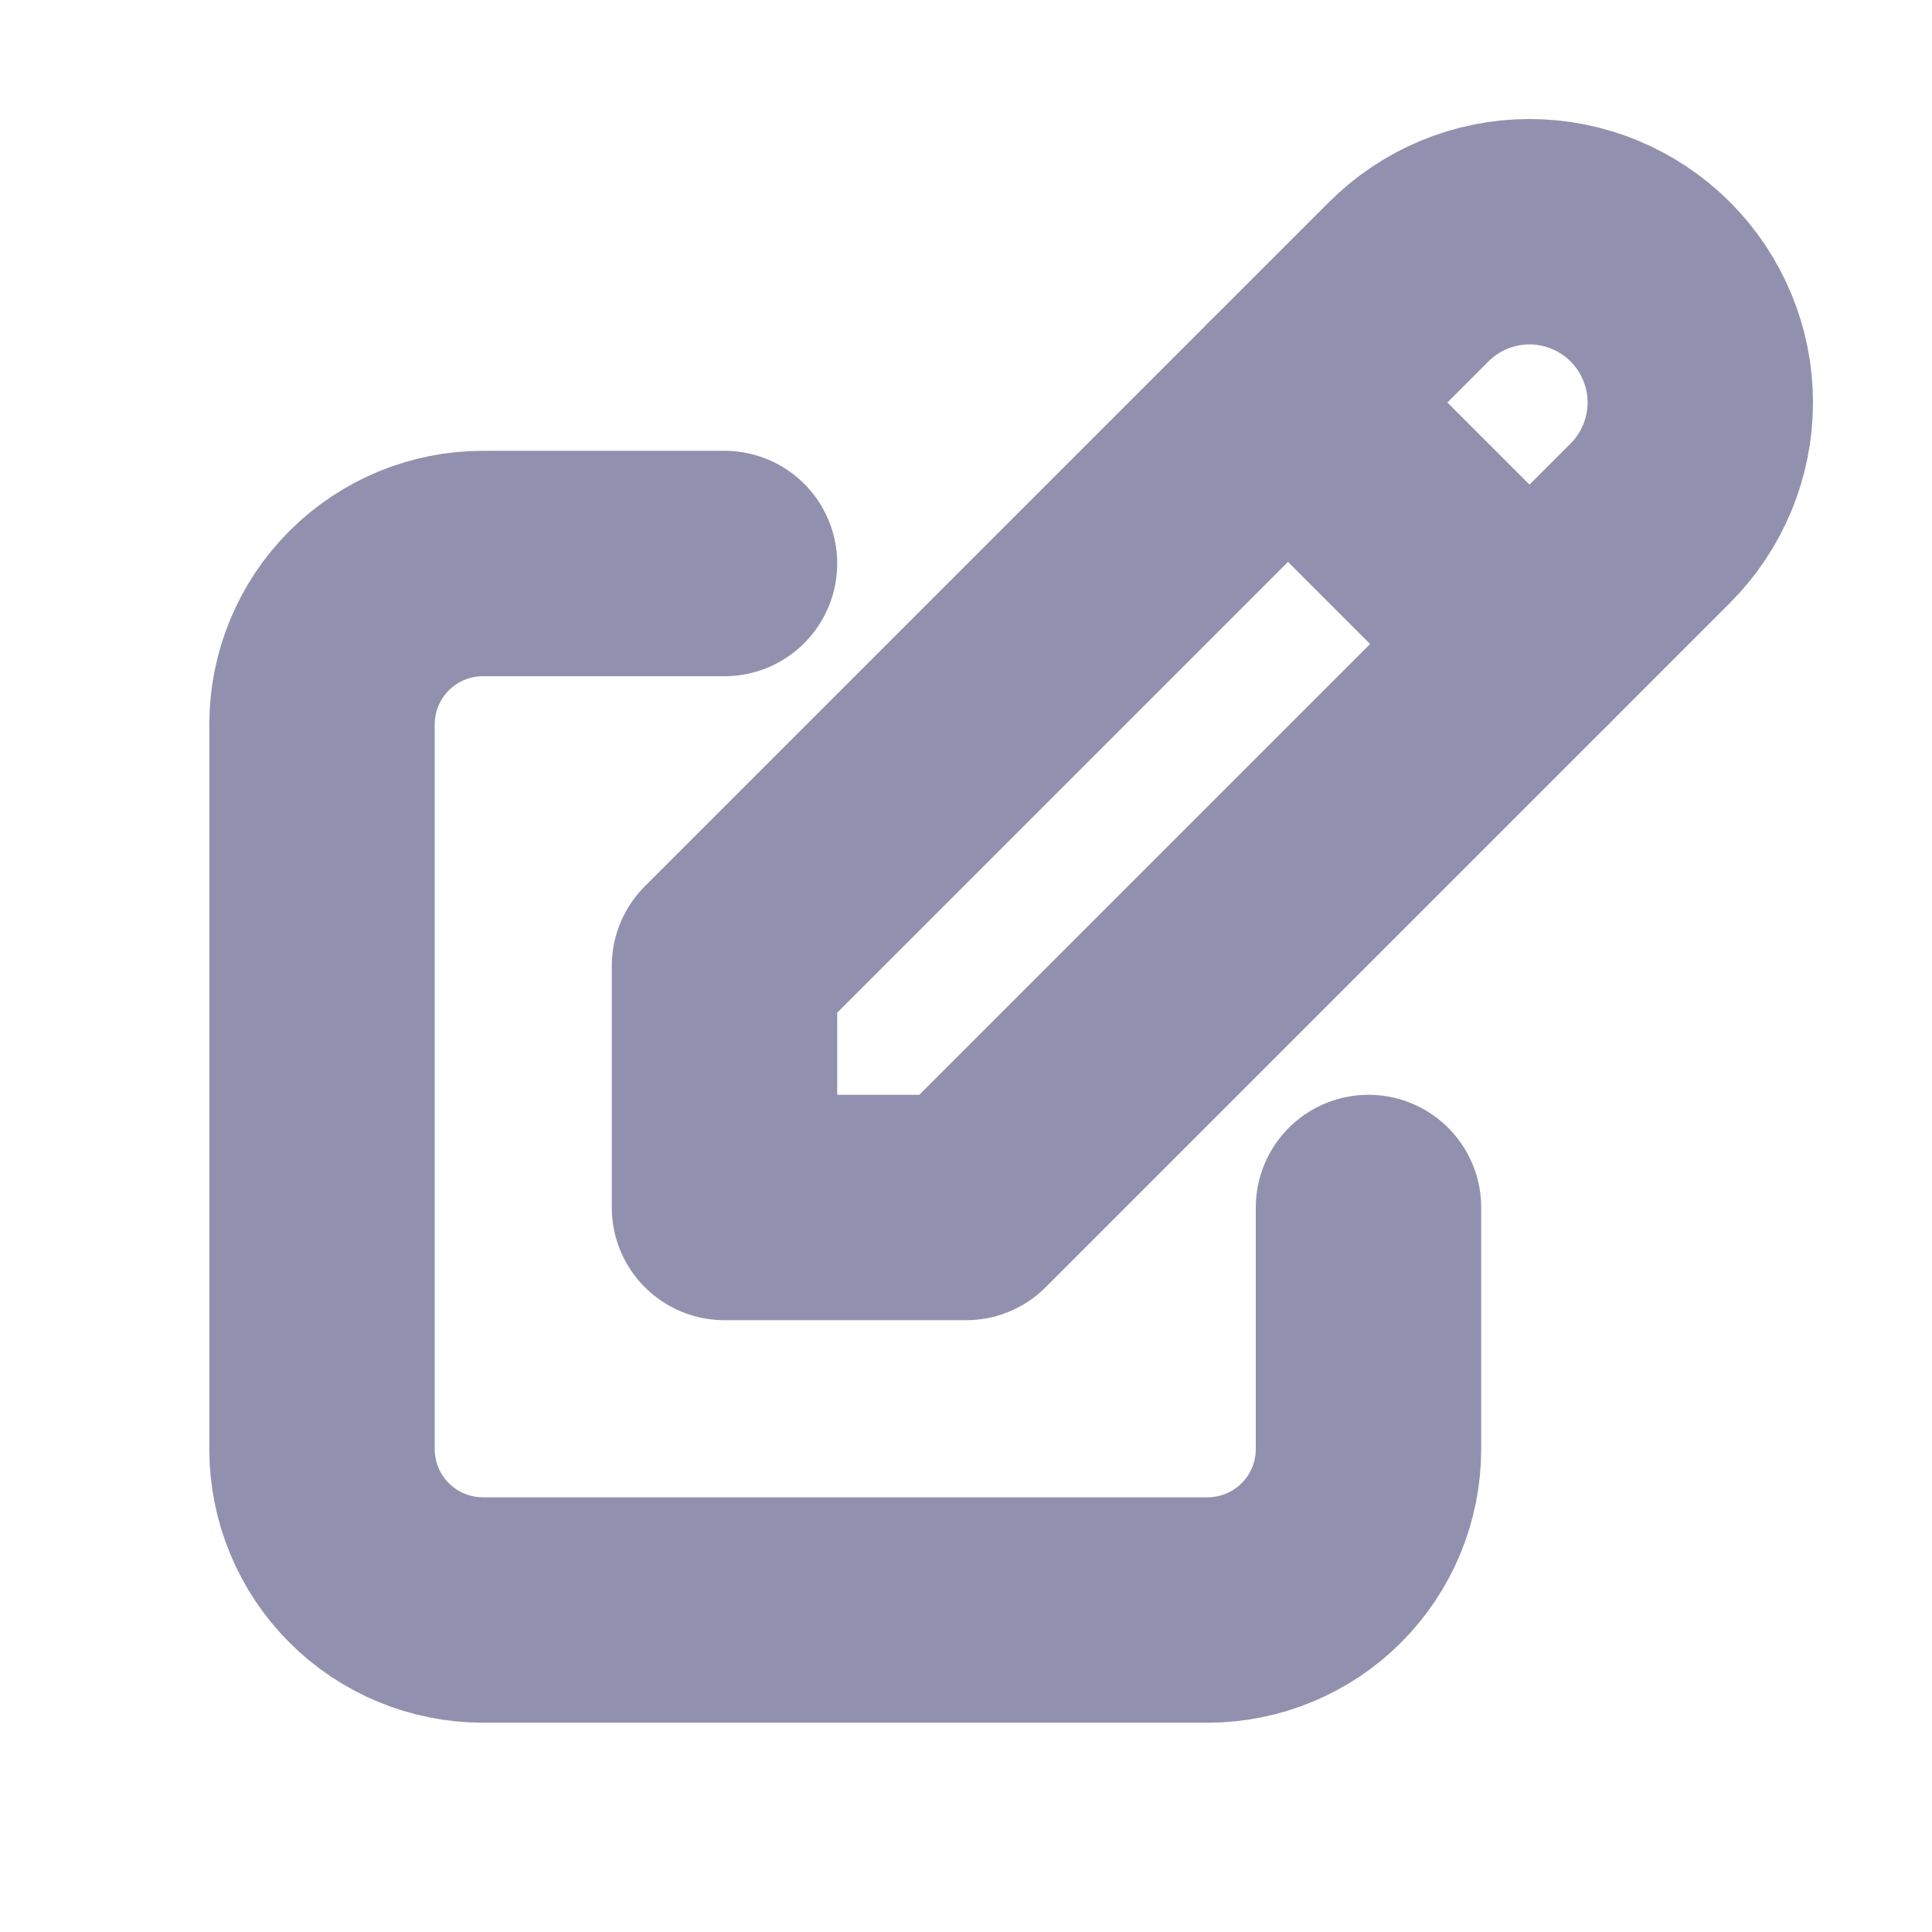
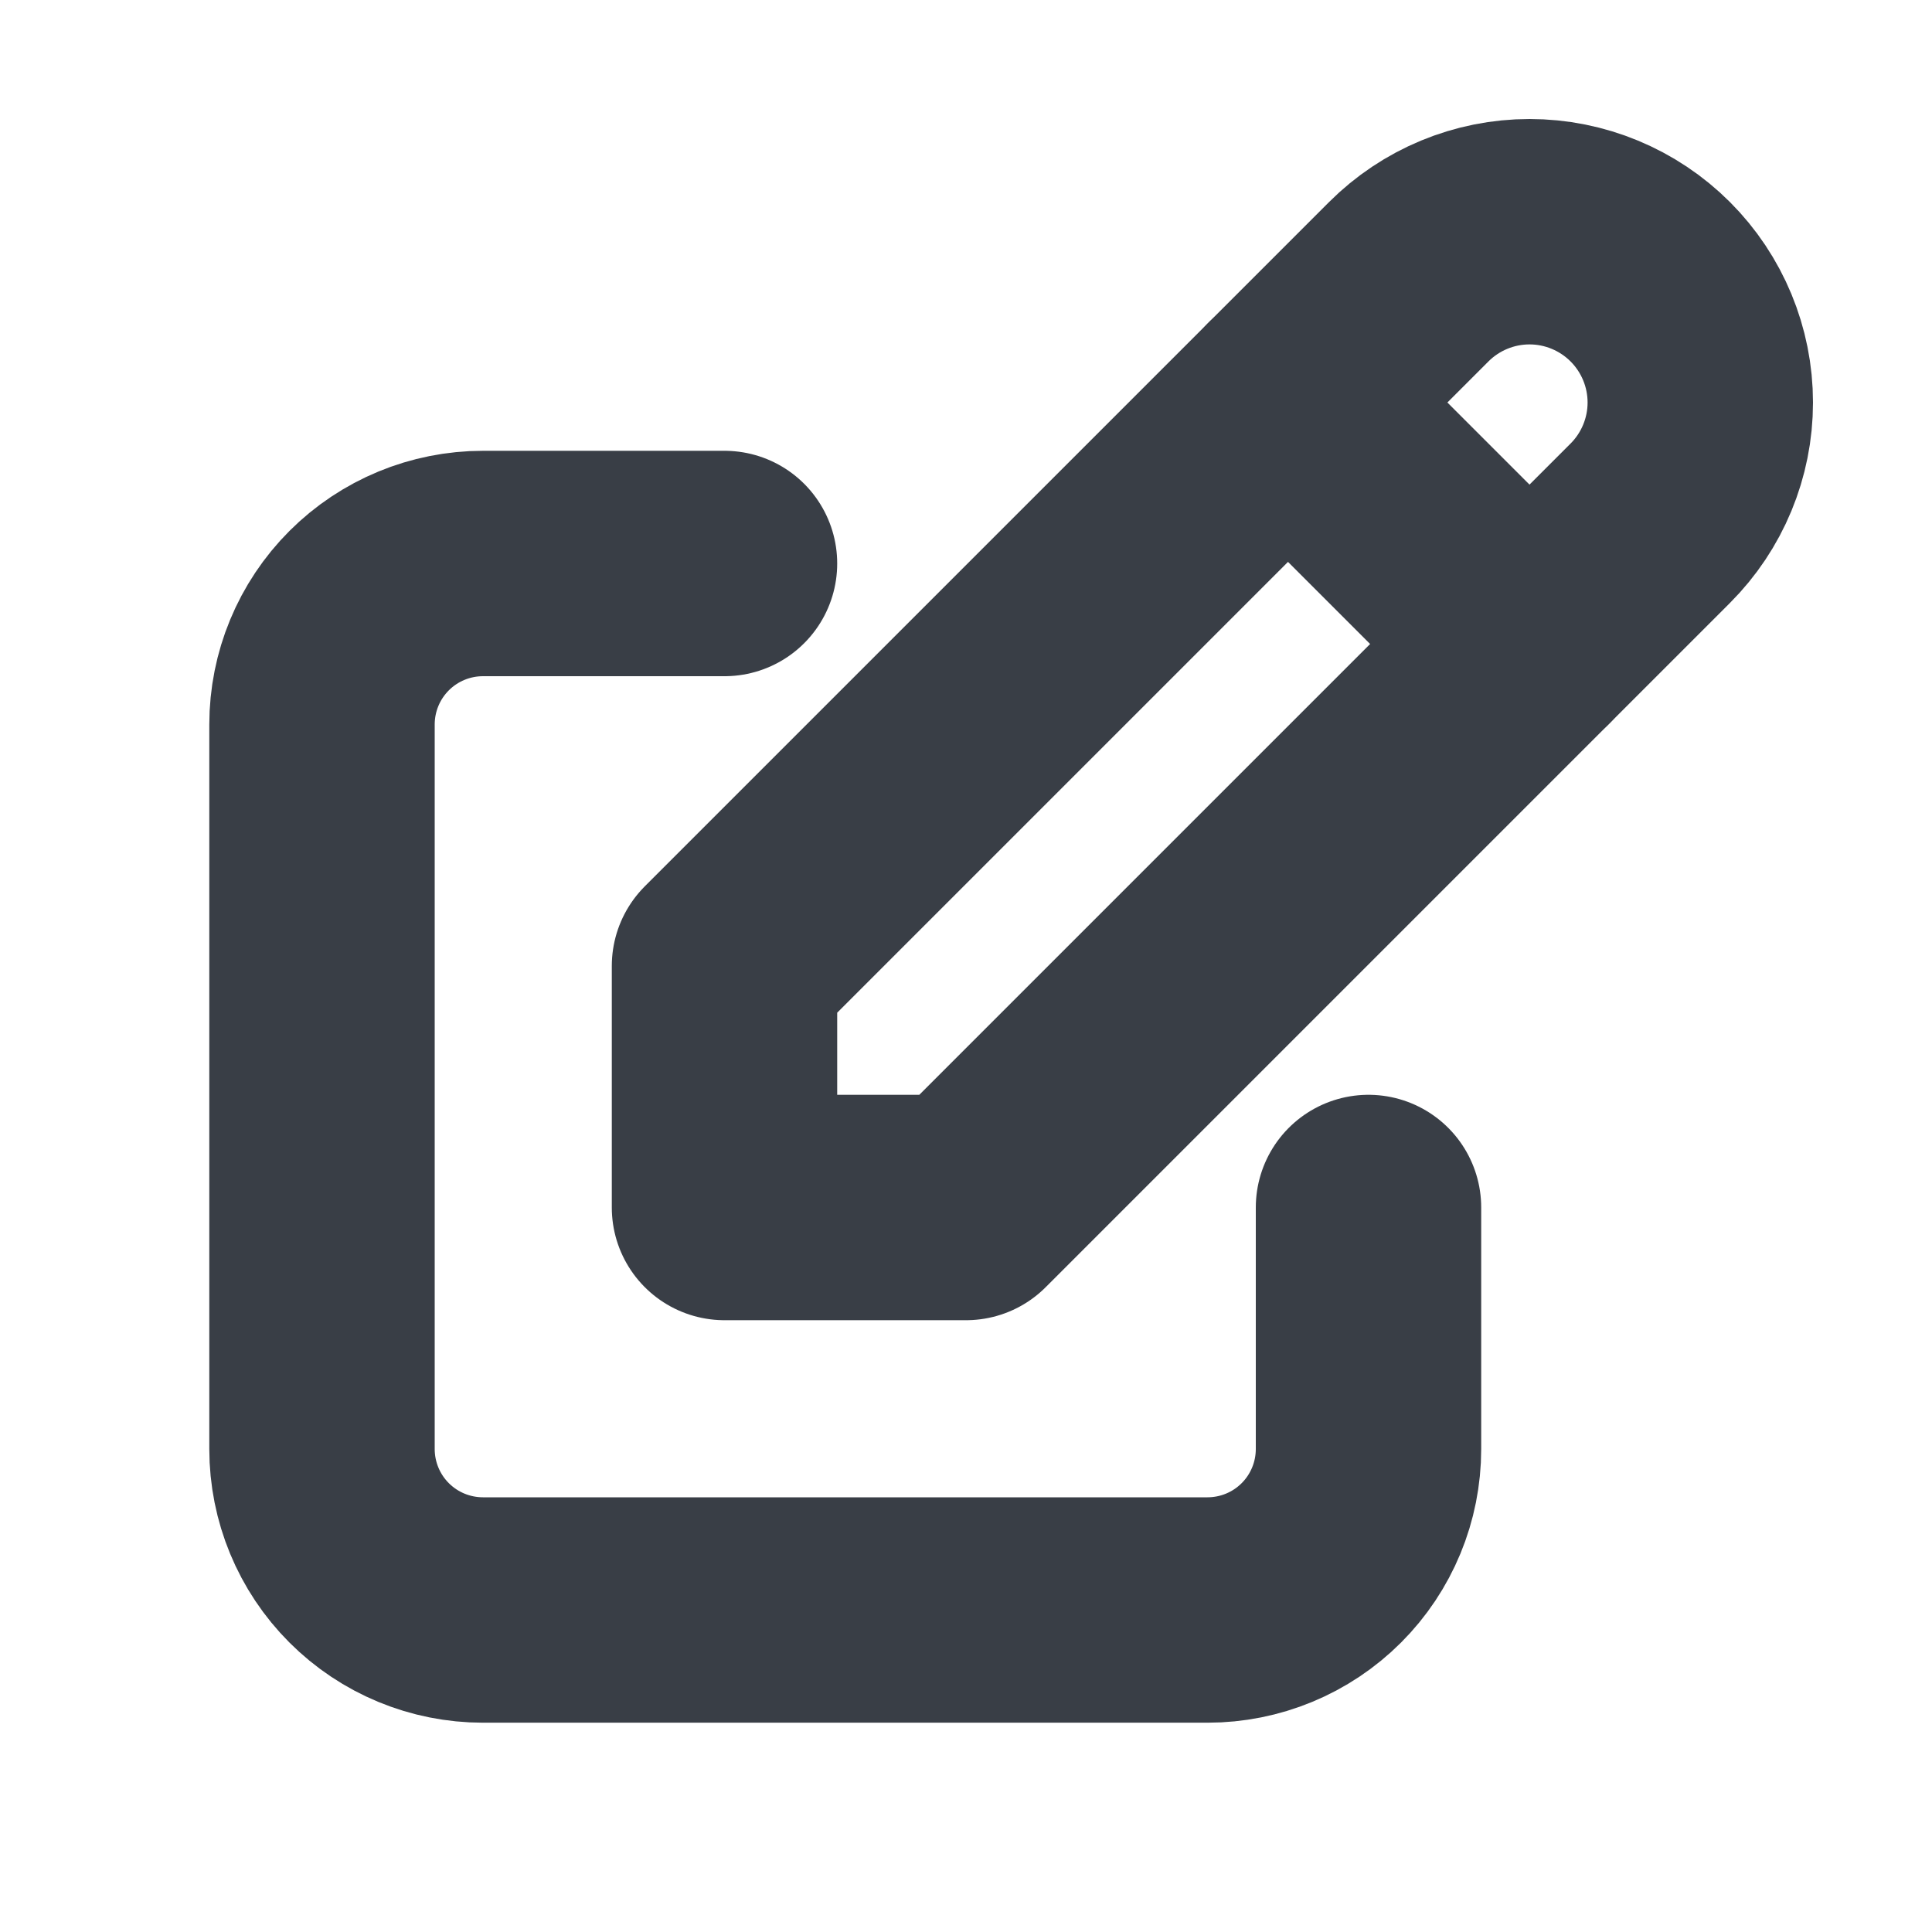
<svg xmlns="http://www.w3.org/2000/svg" width="30" height="30" viewBox="0 0 30 30" fill="none">
-   <path d="M11.25 8.75H7.5C6.837 8.75 6.201 9.013 5.732 9.482C5.263 9.951 5 10.587 5 11.25V22.5C5 23.163 5.263 23.799 5.732 24.268C6.201 24.737 6.837 25 7.5 25H18.75C19.413 25 20.049 24.737 20.518 24.268C20.987 23.799 21.25 23.163 21.25 22.5V18.75" stroke="#9191AF" stroke-width="3.5" stroke-linecap="round" stroke-linejoin="round" />
-   <path d="M11.25 18.75H15L25.625 8.125C26.122 7.628 26.402 6.953 26.402 6.25C26.402 5.547 26.122 4.872 25.625 4.375C25.128 3.878 24.453 3.598 23.75 3.598C23.047 3.598 22.372 3.878 21.875 4.375L11.25 15V18.75Z" stroke="#9191AF" stroke-width="3.5" stroke-linecap="round" stroke-linejoin="round" />
-   <path d="M20 6.25L23.75 10" stroke="#9191AF" stroke-width="3.5" stroke-linecap="round" stroke-linejoin="round" />
+   <path d="M11.25 8.75H7.5C6.837 8.75 6.201 9.013 5.732 9.482C5.263 9.951 5 10.587 5 11.25V22.5C5 23.163 5.263 23.799 5.732 24.268C6.201 24.737 6.837 25 7.5 25H18.75C19.413 25 20.049 24.737 20.518 24.268C20.987 23.799 21.25 23.163 21.25 22.5V18.75" stroke="#393E46" stroke-width="3.5" stroke-linecap="round" stroke-linejoin="round" />
+   <path d="M11.25 18.75H15L25.625 8.125C26.122 7.628 26.402 6.953 26.402 6.25C26.402 5.547 26.122 4.872 25.625 4.375C25.128 3.878 24.453 3.598 23.75 3.598C23.047 3.598 22.372 3.878 21.875 4.375L11.25 15V18.75Z" stroke="#393E46" stroke-width="3.5" stroke-linecap="round" stroke-linejoin="round" />
+   <path d="M20 6.25L23.75 10" stroke="#393E46" stroke-width="3.5" stroke-linecap="round" stroke-linejoin="round" />
</svg>
